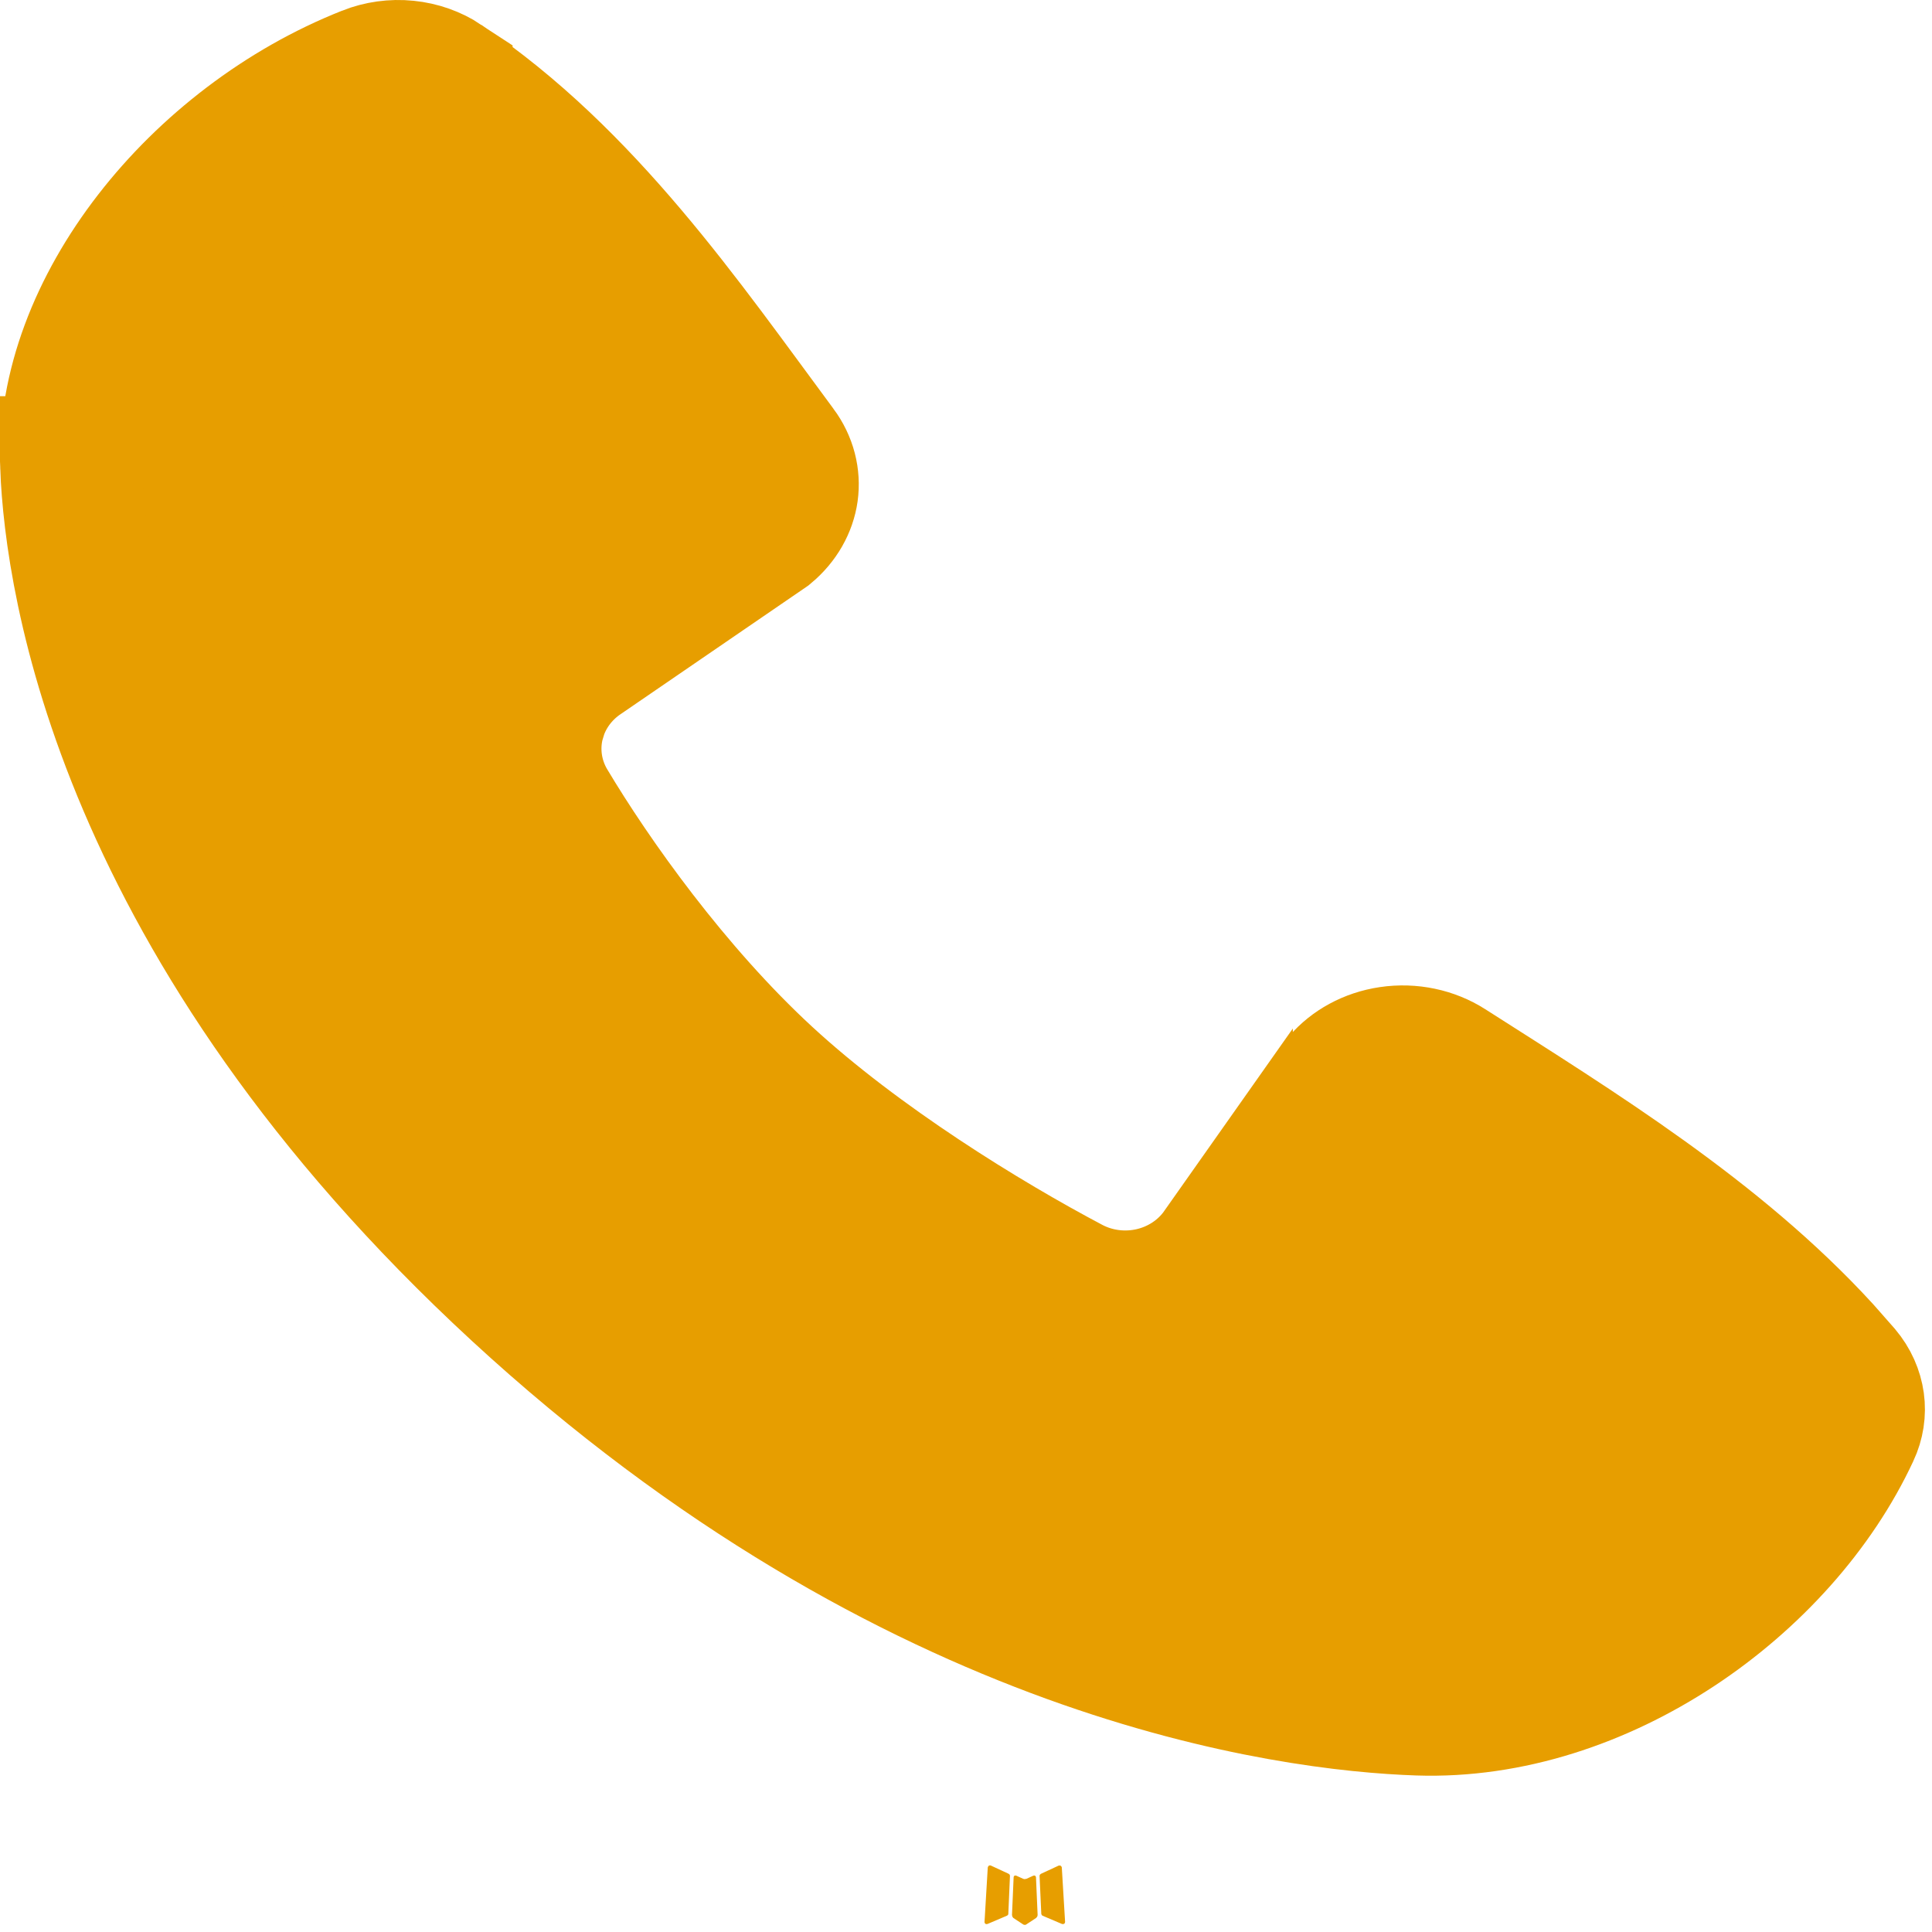
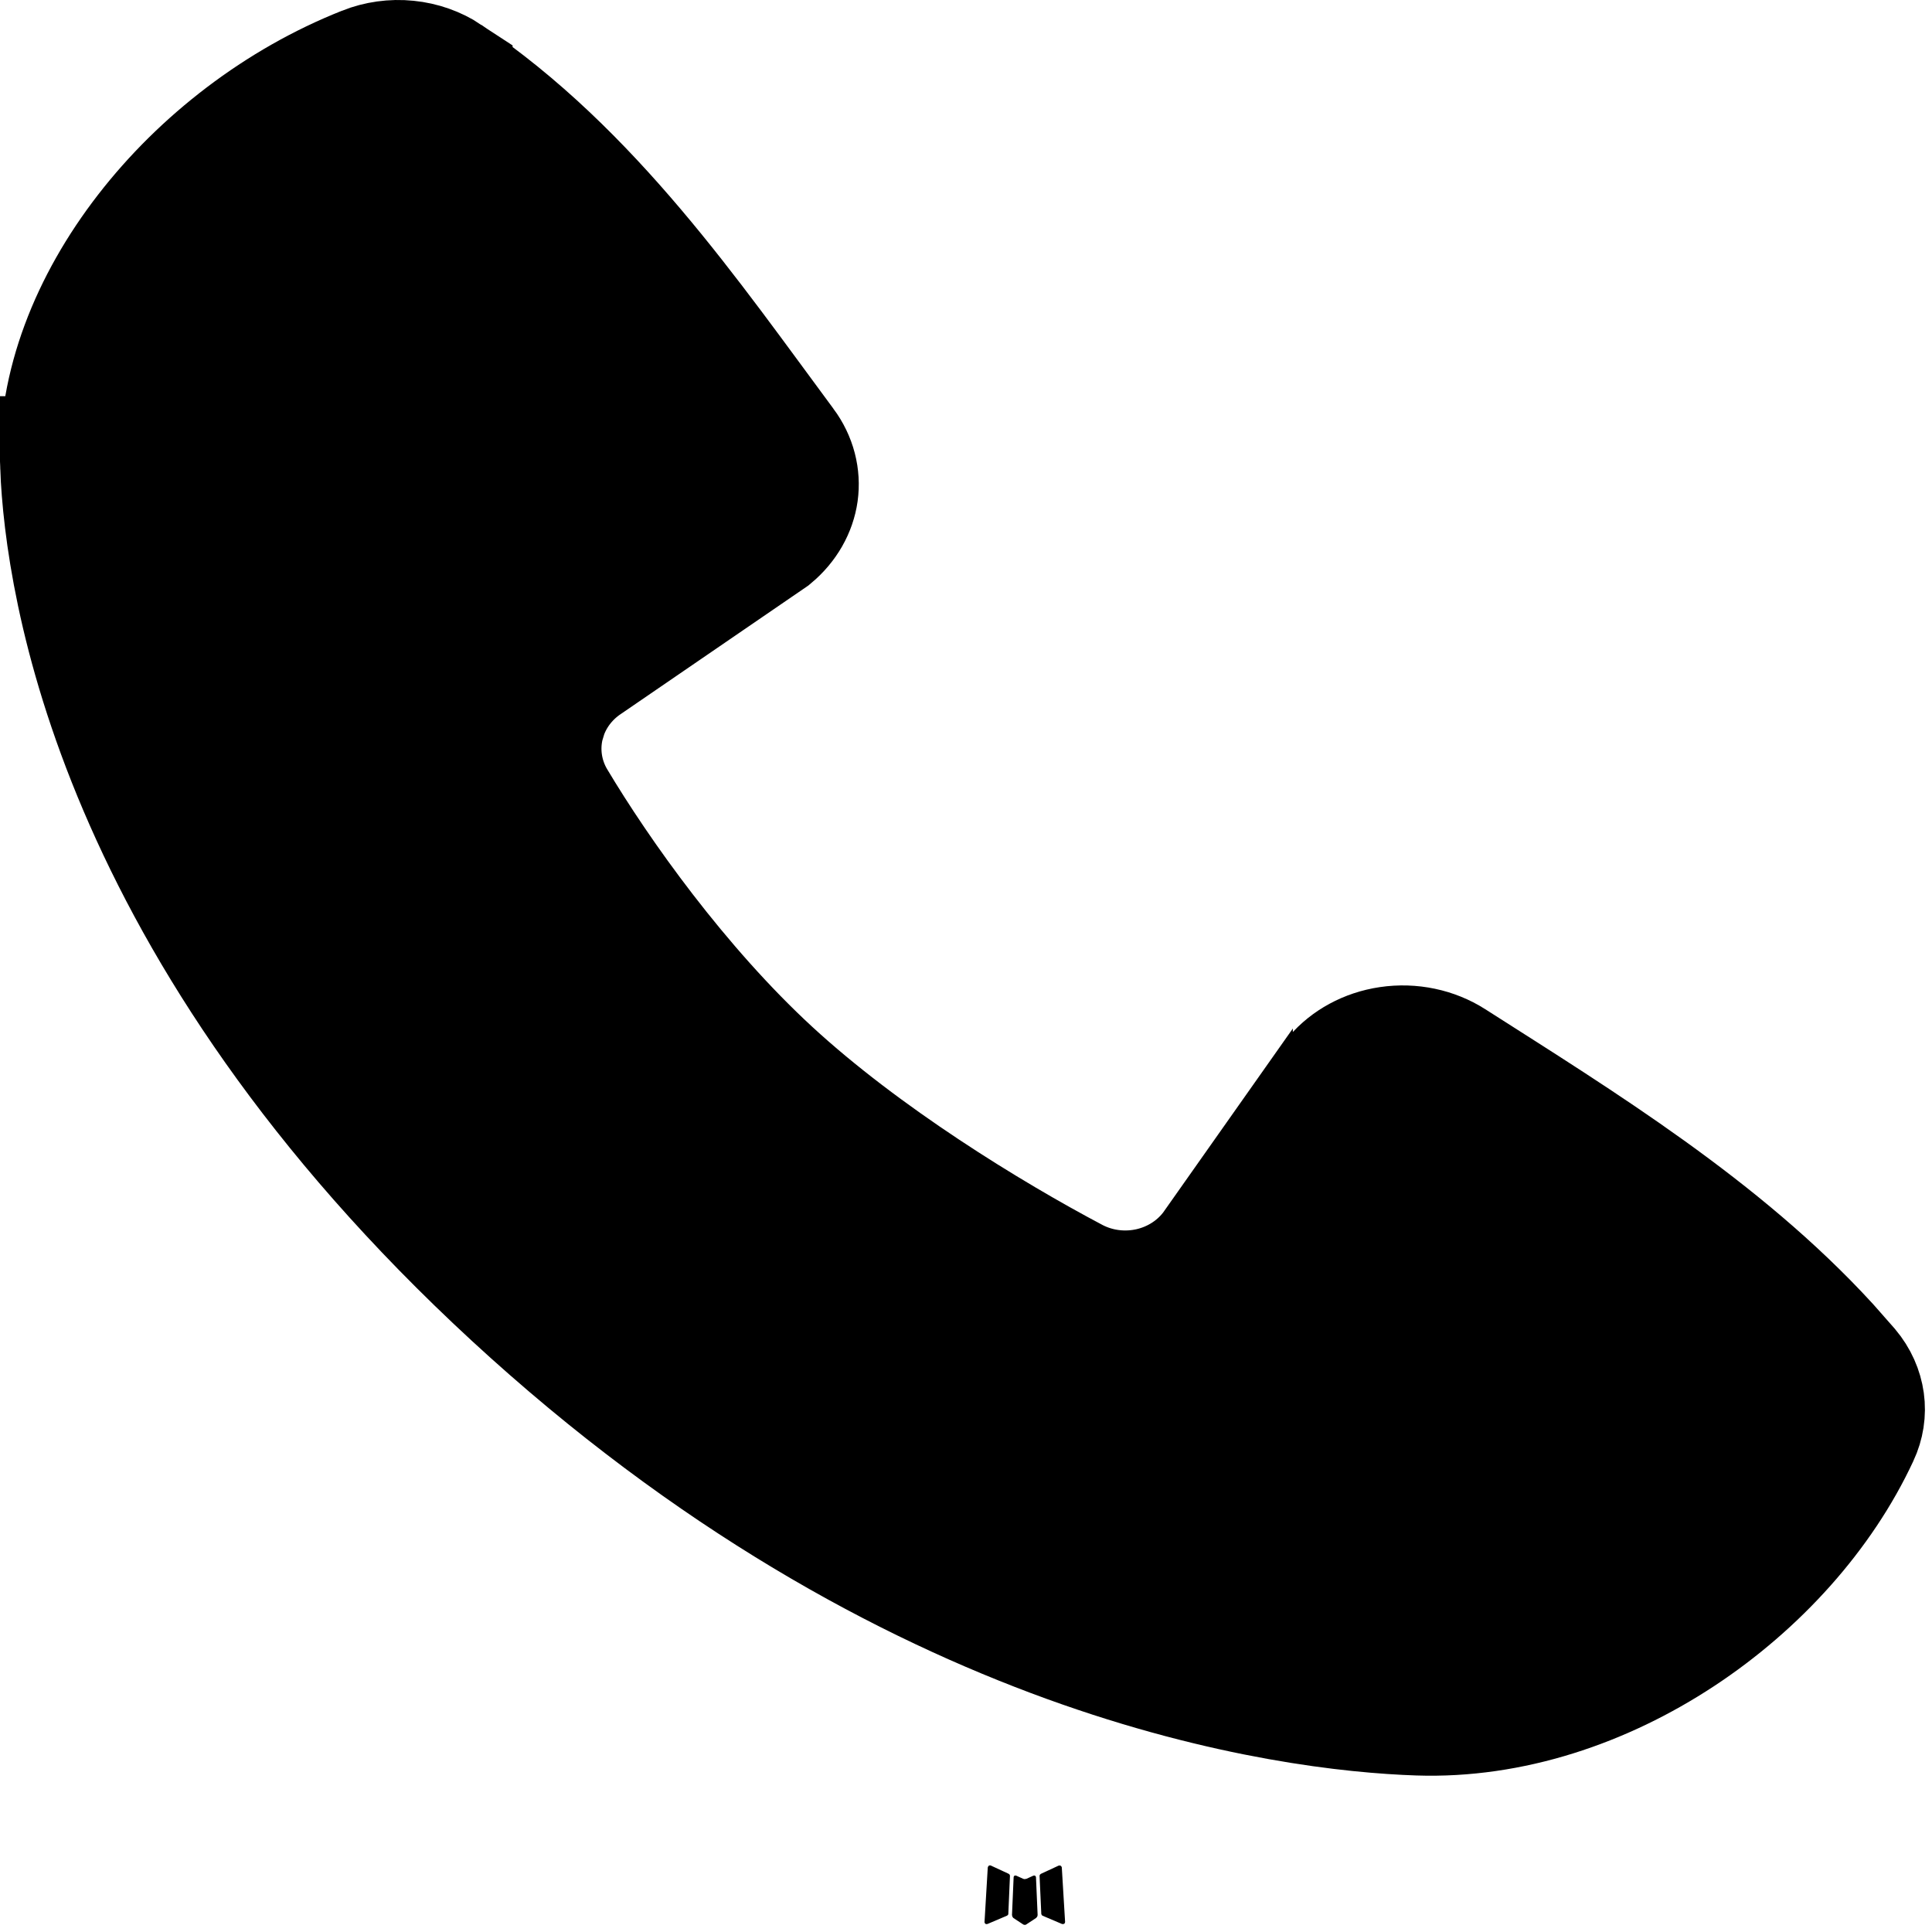
<svg xmlns="http://www.w3.org/2000/svg" width="41" height="41" viewBox="0 0 41 41" fill="none">
-   <path fill-rule="evenodd" clip-rule="evenodd" d="M21.95 39.801L21.928 39.805L21.783 39.871L21.742 39.878L21.713 39.871L21.568 39.805C21.546 39.798 21.53 39.801 21.519 39.814L21.511 39.833L21.476 40.641L21.486 40.678L21.506 40.703L21.719 40.843L21.75 40.85L21.774 40.843L21.987 40.703L22.012 40.673L22.02 40.641L21.985 39.835C21.98 39.815 21.968 39.803 21.95 39.801ZM22.492 39.588L22.466 39.591L22.087 39.767L22.067 39.786L22.061 39.806L22.098 40.618L22.108 40.641L22.124 40.654L22.535 40.829C22.561 40.836 22.581 40.831 22.595 40.814L22.603 40.788L22.533 39.629C22.527 39.606 22.513 39.593 22.492 39.588ZM21.03 39.591C21.021 39.586 21.01 39.585 21 39.587C20.989 39.589 20.98 39.595 20.974 39.603L20.962 39.629L20.893 40.788C20.894 40.81 20.905 40.825 20.927 40.833L20.958 40.829L21.369 40.654L21.39 40.639L21.398 40.618L21.433 39.806L21.427 39.784L21.406 39.765L21.03 39.591Z" fill="#E79E00" />
-   <path d="M8.628 1.509C8.907 1.537 9.166 1.631 9.378 1.771V1.772C12.387 3.795 14.478 6.863 16.481 9.566L16.482 9.567C16.681 9.836 16.754 10.142 16.714 10.432C16.674 10.715 16.521 11.001 16.25 11.227L12.34 13.906C11.915 14.19 11.578 14.605 11.4 15.104L11.334 15.322C11.184 15.921 11.279 16.546 11.584 17.071L11.589 17.079L11.593 17.086C12.543 18.678 14.237 21.064 16.218 22.891C18.194 24.713 20.883 26.364 22.696 27.322L22.707 27.328C23.249 27.609 23.874 27.682 24.461 27.546C25.042 27.411 25.576 27.071 25.936 26.56L25.936 26.561L28.497 22.965C28.727 22.697 29.08 22.494 29.501 22.432C29.936 22.367 30.372 22.464 30.712 22.681C33.468 24.44 36.399 26.24 38.635 28.679L39.072 29.175C39.225 29.357 39.312 29.561 39.34 29.763C39.368 29.965 39.337 30.174 39.245 30.371L39.243 30.375C37.752 33.585 33.933 36.309 30.102 36.179C27.421 36.088 19.445 35.11 11.026 27.348C2.625 19.597 1.601 12.299 1.504 9.908H1.505C1.374 6.593 4.228 3.039 7.811 1.622L7.813 1.621C8.065 1.521 8.347 1.48 8.628 1.509Z" fill="#E79E00" stroke="#E79E00" stroke-width="3" />
+   <path fill-rule="evenodd" clip-rule="evenodd" d="M21.95 39.801L21.928 39.805L21.783 39.871L21.742 39.878L21.713 39.871L21.568 39.805C21.546 39.798 21.53 39.801 21.519 39.814L21.511 39.833L21.476 40.641L21.486 40.678L21.506 40.703L21.719 40.843L21.75 40.85L21.774 40.843L21.987 40.703L22.012 40.673L22.02 40.641L21.985 39.835C21.98 39.815 21.968 39.803 21.95 39.801ZM22.492 39.588L22.466 39.591L22.087 39.767L22.067 39.786L22.061 39.806L22.098 40.618L22.108 40.641L22.124 40.654L22.535 40.829C22.561 40.836 22.581 40.831 22.595 40.814L22.603 40.788L22.533 39.629C22.527 39.606 22.513 39.593 22.492 39.588ZM21.03 39.591C21.021 39.586 21.01 39.585 21 39.587C20.989 39.589 20.98 39.595 20.974 39.603L20.962 39.629L20.893 40.788C20.894 40.81 20.905 40.825 20.927 40.833L20.958 40.829L21.369 40.654L21.39 40.639L21.398 40.618L21.433 39.806L21.427 39.784L21.406 39.765L21.03 39.591Z" fill="currentColor" />
+   <path d="M8.628 1.509C8.907 1.537 9.166 1.631 9.378 1.771V1.772C12.387 3.795 14.478 6.863 16.481 9.566L16.482 9.567C16.681 9.836 16.754 10.142 16.714 10.432C16.674 10.715 16.521 11.001 16.25 11.227L12.34 13.906C11.915 14.19 11.578 14.605 11.4 15.104L11.334 15.322C11.184 15.921 11.279 16.546 11.584 17.071L11.589 17.079L11.593 17.086C12.543 18.678 14.237 21.064 16.218 22.891C18.194 24.713 20.883 26.364 22.696 27.322L22.707 27.328C23.249 27.609 23.874 27.682 24.461 27.546C25.042 27.411 25.576 27.071 25.936 26.56L25.936 26.561L28.497 22.965C28.727 22.697 29.08 22.494 29.501 22.432C29.936 22.367 30.372 22.464 30.712 22.681C33.468 24.44 36.399 26.24 38.635 28.679L39.072 29.175C39.225 29.357 39.312 29.561 39.34 29.763C39.368 29.965 39.337 30.174 39.245 30.371L39.243 30.375C37.752 33.585 33.933 36.309 30.102 36.179C27.421 36.088 19.445 35.11 11.026 27.348C2.625 19.597 1.601 12.299 1.504 9.908H1.505C1.374 6.593 4.228 3.039 7.811 1.622L7.813 1.621C8.065 1.521 8.347 1.48 8.628 1.509Z" fill="currentColor" stroke="currentColor" stroke-width="3" />
</svg>
